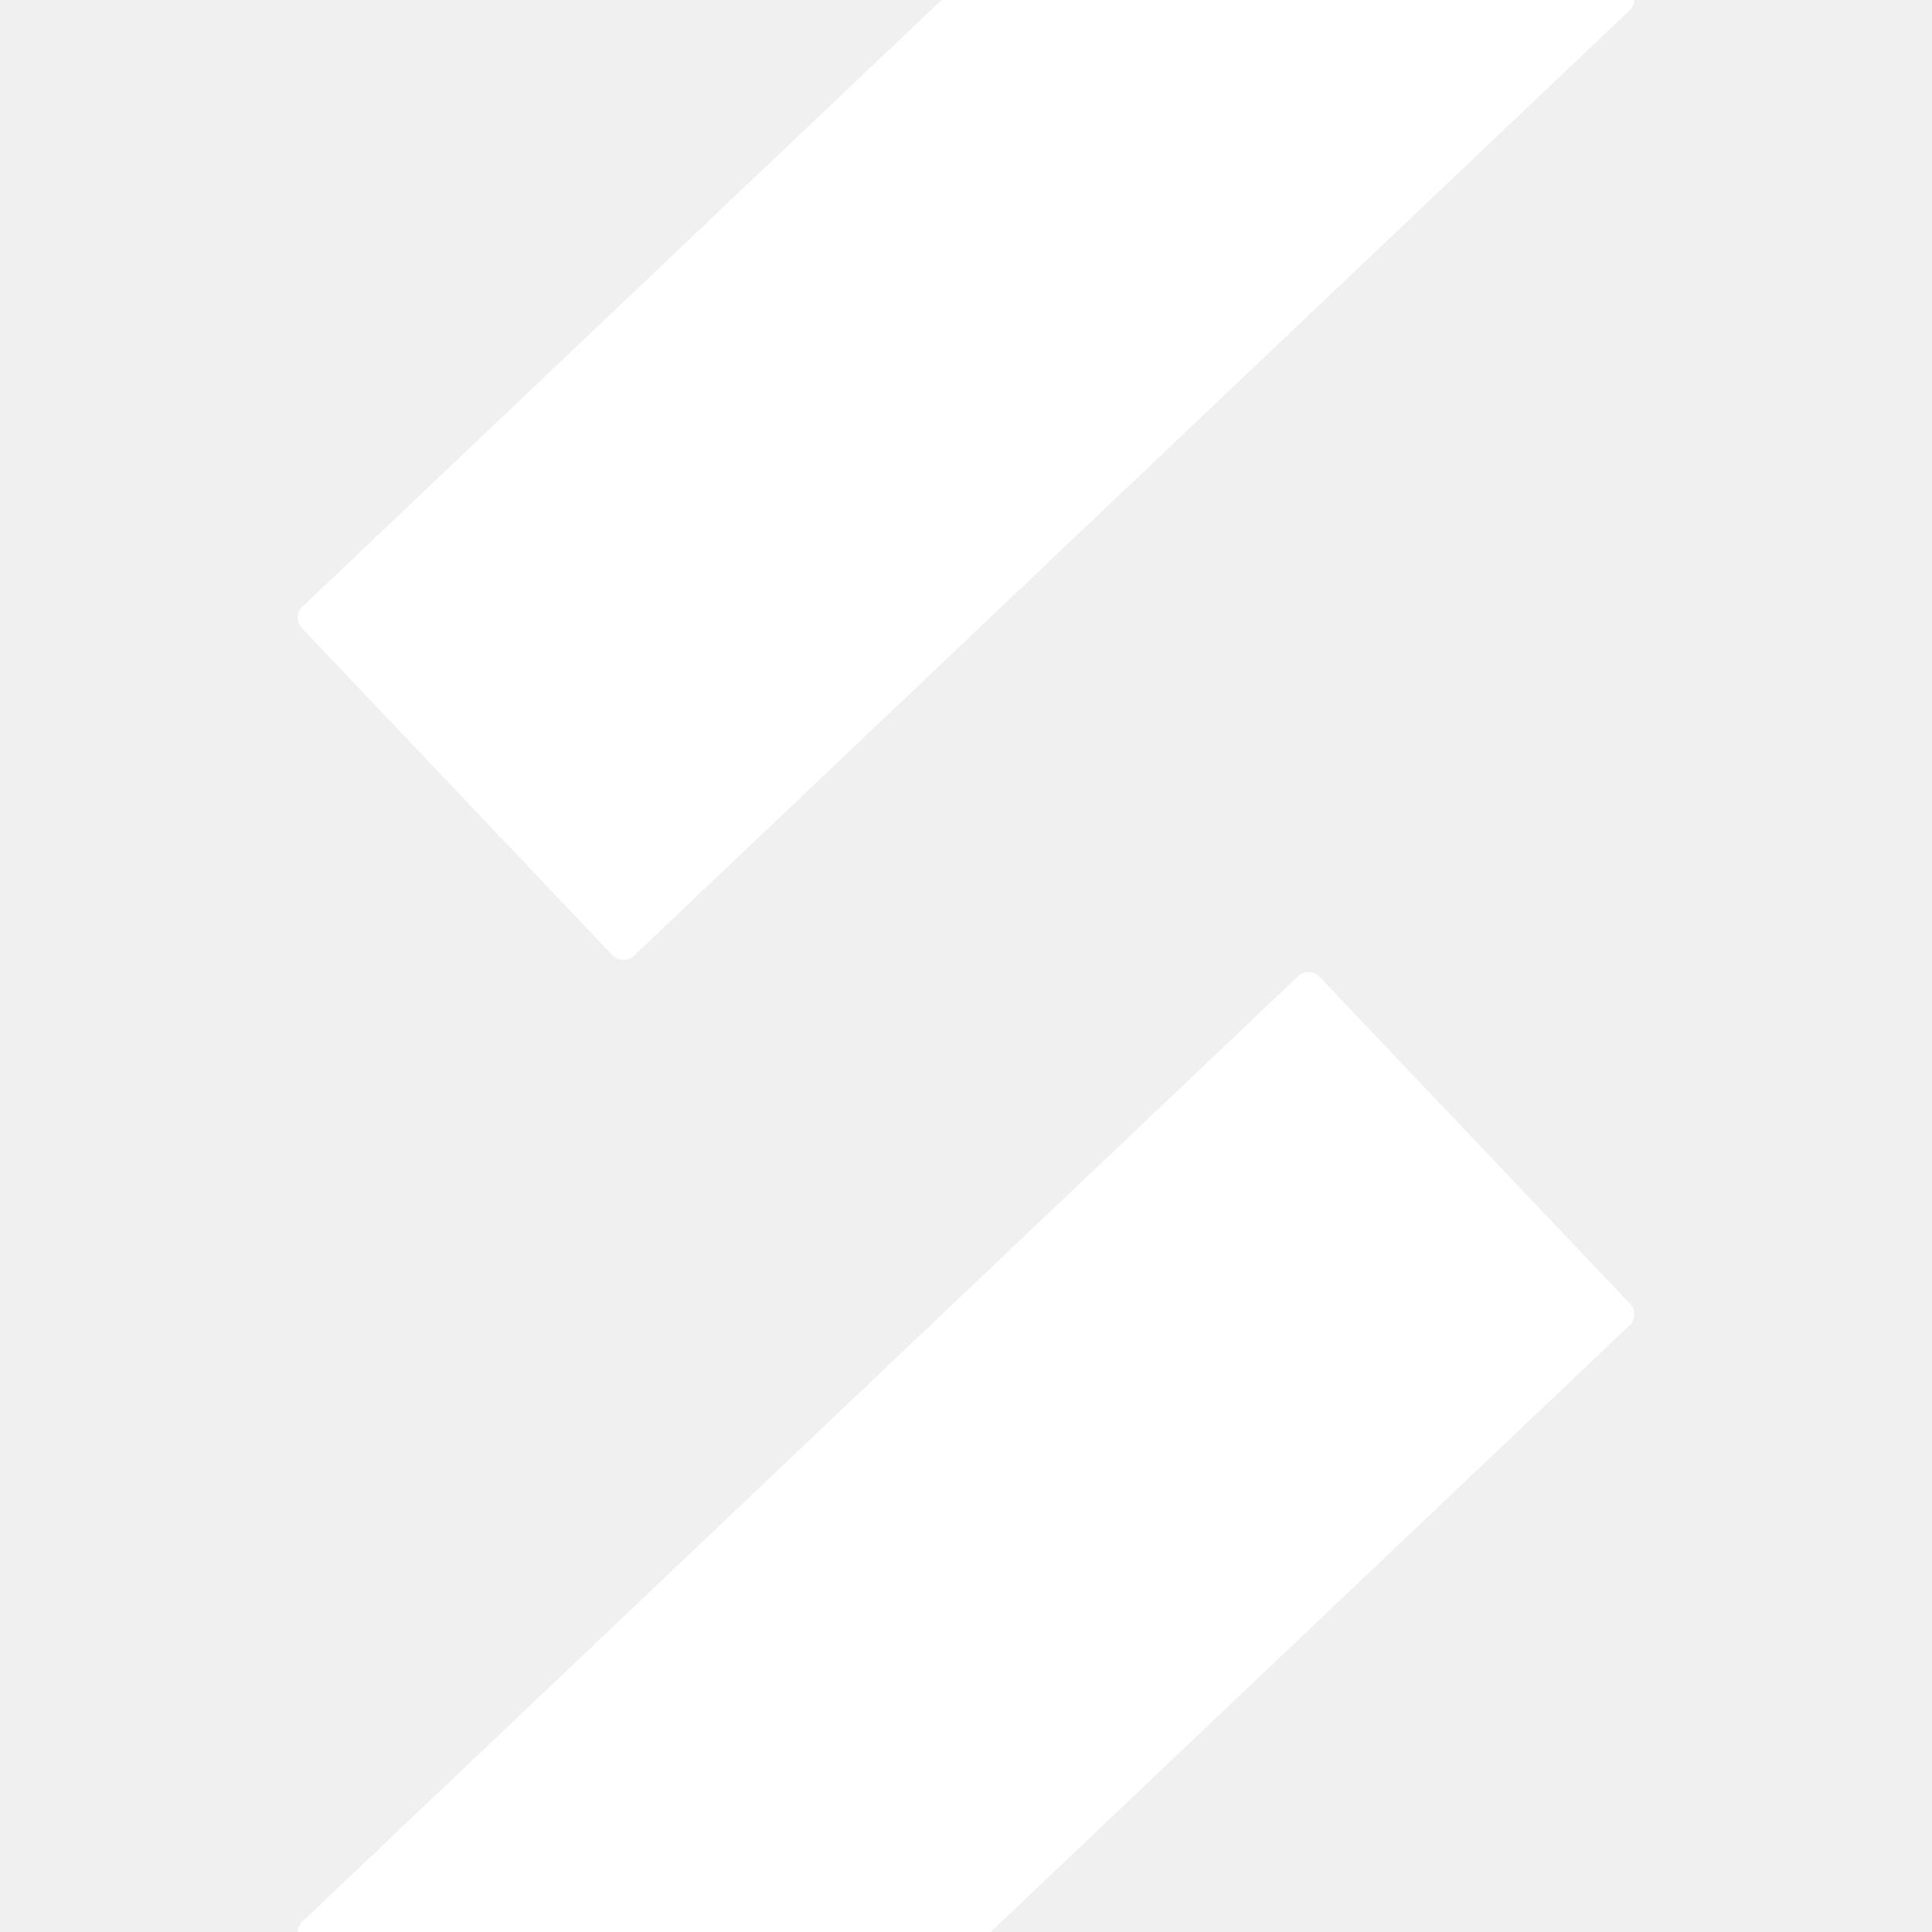
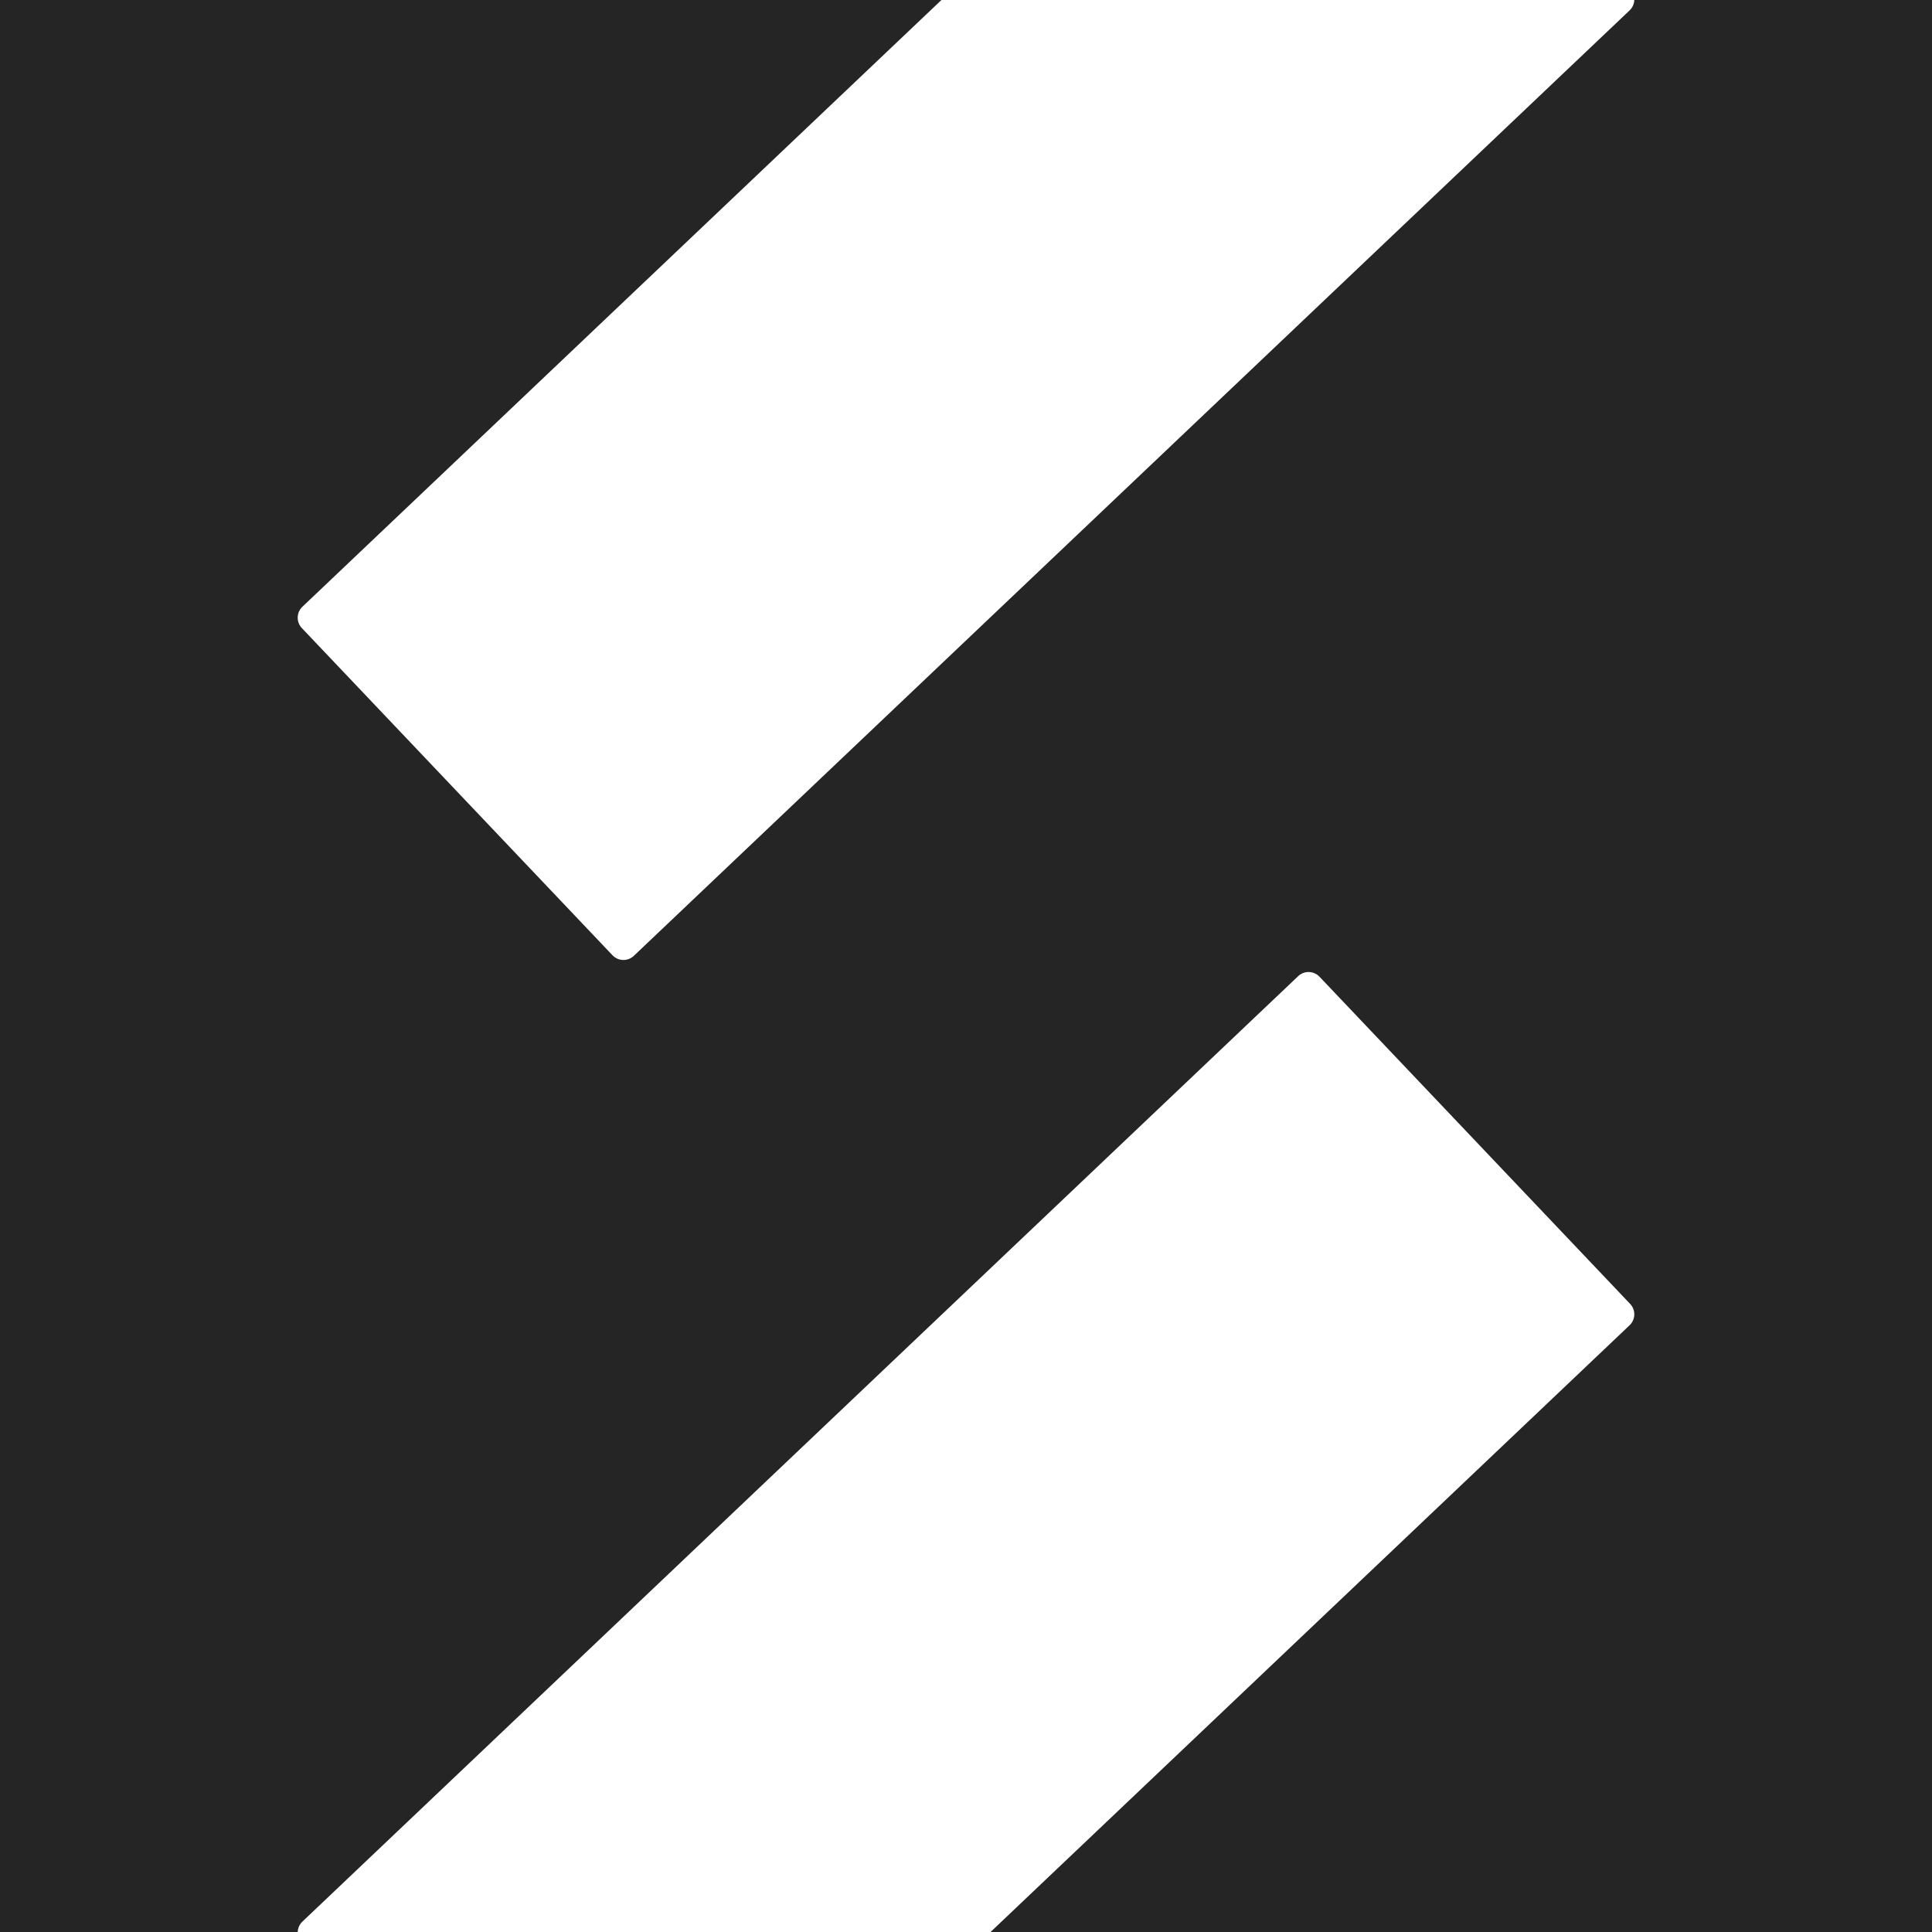
<svg xmlns="http://www.w3.org/2000/svg" width="256" height="256" viewBox="0 0 256 256" fill="none">
-   <g clip-path="url(#clip0_690_75)">
+   <g clip-path="url(#clip0_701_107)">
+     <rect width="256" height="256" fill="#252525" />
    <rect x="173.463" y="-46.256" width="63.784" height="185.942" rx="2" transform="rotate(46.4849 173.463 -46.2557)" fill="white" />
    <rect x="173.463" y="127.97" width="63.784" height="185.942" rx="2" transform="rotate(46.4849 173.463 127.97)" fill="white" />
  </g>
  <defs>
-     <clipPath id="clip0_690_75">
-       <rect width="256" height="256" rx="22" fill="white" />
+     <clipPath id="clip0_701_107">
+       <rect width="256" height="256" fill="white" />
    </clipPath>
  </defs>
</svg>
